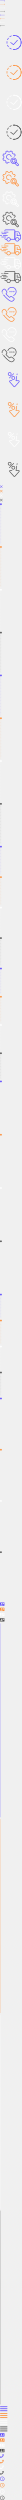
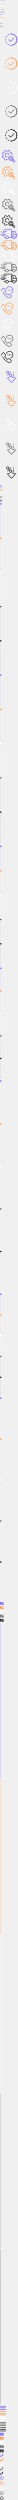
<svg xmlns="http://www.w3.org/2000/svg" xmlns:xlink="http://www.w3.org/1999/xlink">
  <symbol id="icon-arrow_left" viewBox="0 0 26 9">
    <path fill-rule="evenodd" clip-rule="evenodd" d="M22.36.964l3.002 3.182a.521.521 0 010 .708L22.36 8.036a.453.453 0 01-.667 0 .521.521 0 010-.708L23.89 5H.5V4h23.39l-2.197-2.328a.521.521 0 010-.708.453.453 0 01.667 0z" />
  </symbol>
  <symbol id="icon-arrow_right" viewBox="0 0 26 9">
    <path fill-rule="evenodd" clip-rule="evenodd" d="M3.64.964L.638 4.146a.521.521 0 000 .708L3.64 8.036a.453.453 0 00.667 0 .521.521 0 000-.708L2.11 5H25.5V4H2.11l2.197-2.328a.521.521 0 000-.708.453.453 0 00-.667 0z" />
  </symbol>
  <symbol id="icon-benefit_1" viewBox="0 0 150 150">
    <path fill-rule="evenodd" clip-rule="evenodd" d="M70.024 35.648a40.156 40.156 0 0110.39.027 1.773 1.773 0 11-.468 3.515 36.613 36.613 0 00-9.473-.024 1.773 1.773 0 11-.449-3.518zm-7.73 3.623a1.773 1.773 0 01-.965 2.314 36.203 36.203 0 00-8.203 4.717 1.773 1.773 0 01-2.153-2.817 39.748 39.748 0 019.007-5.179 1.773 1.773 0 012.314.965zm25.831.066a1.773 1.773 0 012.32-.952 39.75 39.75 0 018.98 5.225 1.773 1.773 0 11-2.169 2.806 36.2 36.2 0 00-8.178-4.76 1.773 1.773 0 01-.953-2.319zM46.096 50.491c.775.599.918 1.712.32 2.487a36.202 36.202 0 00-4.76 8.179 1.773 1.773 0 01-3.271-1.367 39.75 39.75 0 015.225-8.98 1.773 1.773 0 012.486-.319zm58.168.15a1.774 1.774 0 012.486.332 39.754 39.754 0 015.178 9.007 1.773 1.773 0 11-3.279 1.35 36.229 36.229 0 00-4.716-8.204 1.773 1.773 0 01.331-2.485zM37.666 68.297c.97.13 1.653 1.02 1.524 1.991a36.613 36.613 0 00-.025 9.473 1.773 1.773 0 11-3.517.45 40.156 40.156 0 01.027-10.39 1.773 1.773 0 011.991-1.524zm74.937.193a1.773 1.773 0 011.983 1.534 39.98 39.98 0 01.323 5.196 40.103 40.103 0 01-.35 5.194 1.772 1.772 0 11-3.514-.468c.206-1.549.314-3.13.318-4.735a36.649 36.649 0 00-.294-4.737 1.773 1.773 0 011.534-1.984zM39.271 87.94a1.773 1.773 0 012.314.965 36.203 36.203 0 004.717 8.203 1.773 1.773 0 01-2.817 2.153 39.751 39.751 0 01-5.179-9.006 1.773 1.773 0 01.965-2.315zm71.626.185a1.774 1.774 0 01.953 2.32 39.81 39.81 0 01-5.225 8.98 1.773 1.773 0 01-2.806-2.168 36.218 36.218 0 004.759-8.18 1.772 1.772 0 012.319-.952zm-60.406 16.013a1.772 1.772 0 012.487-.319 36.22 36.22 0 008.179 4.759 1.773 1.773 0 11-1.367 3.272 39.81 39.81 0 01-8.98-5.225 1.773 1.773 0 01-.32-2.487zm49.102.127c.595.777.446 1.89-.332 2.485a39.757 39.757 0 01-9.007 5.178 1.773 1.773 0 11-1.35-3.279 36.23 36.23 0 008.204-4.716 1.773 1.773 0 012.485.332zm-31.296 8.303a1.772 1.772 0 011.991-1.523c1.549.206 3.13.314 4.736.318a36.649 36.649 0 004.737-.294 1.773 1.773 0 01.45 3.517 39.98 39.98 0 01-5.197.323 39.928 39.928 0 01-5.194-.35 1.772 1.772 0 01-1.523-1.991z" />
    <path fill-rule="evenodd" clip-rule="evenodd" d="M111.703 90.766a39.783 39.783 0 00-.312-32.007 39.789 39.789 0 00-40.033-23.256 1.773 1.773 0 10.335 3.53 36.245 36.245 0 11.703 72.228 1.773 1.773 0 00-.267 3.536 39.788 39.788 0 0039.574-24.03z" />
    <path fill-rule="evenodd" clip-rule="evenodd" d="M94.521 61.917c.728.655.787 1.776.132 2.504L73.267 88.183a1.773 1.773 0 01-2.416.205L55.8 76.508a1.773 1.773 0 112.197-2.784l13.745 10.851L92.017 62.05a1.773 1.773 0 012.504-.132z" />
  </symbol>
  <symbol id="icon-benefit_2" viewBox="0 0 104 99">
    <path fill-rule="evenodd" clip-rule="evenodd" d="M72.628 61.736a6.287 6.287 0 100 12.575 6.287 6.287 0 000-12.575zm-9.833 6.288c0-5.431 4.403-9.834 9.833-9.834 5.431 0 9.834 4.403 9.834 9.834 0 5.43-4.403 9.833-9.834 9.833-5.43 0-9.833-4.403-9.833-9.834z" />
    <path fill-rule="evenodd" clip-rule="evenodd" d="M72.628 54.827c-7.288 0-13.196 5.908-13.196 13.196 0 7.288 5.908 13.196 13.196 13.196 7.288 0 13.196-5.908 13.196-13.196 0-7.288-5.908-13.196-13.196-13.196zM55.887 68.023c0-9.246 7.495-16.742 16.741-16.742 9.247 0 16.742 7.496 16.742 16.742s-7.495 16.742-16.742 16.742c-9.246 0-16.741-7.496-16.741-16.742z" />
    <path fill-rule="evenodd" clip-rule="evenodd" d="M79.921 84.338a3.546 3.546 0 010-5.014l4.007-4.007a3.546 3.546 0 015.014 0l11.567 11.567a3.545 3.545 0 010 5.014l-4.007 4.007a3.546 3.546 0 01-5.014 0L79.921 84.338zm6.514-6.513l-4.006 4.006 11.566 11.567 4.007-4.007-11.567-11.566zM29.656 20.175a3.546 3.546 0 012.1-3.842l5.541-2.376a3.546 3.546 0 014.167 1.044l3.23 4.04 7.432-.001 2.66-3.836a3.546 3.546 0 014.225-1.274l6.037 2.405a3.546 3.546 0 012.186 3.877l-.767 4.598 5.618 5.619 4.637-.773a3.546 3.546 0 013.842 2.101l2.374 5.541c.628 1.466.201 3.17-1.044 4.166l-4.704 3.763a1.773 1.773 0 11-2.215-2.77l4.704-3.762-2.375-5.541-4.636.773a3.546 3.546 0 01-3.09-.99l-5.618-5.62a3.546 3.546 0 01-.99-3.09l.766-4.598-6.037-2.405-2.66 3.836a3.546 3.546 0 01-2.913 1.526h-7.432a3.546 3.546 0 01-2.769-1.331l-3.23-4.039-5.541 2.376.772 4.635a3.545 3.545 0 01-.99 3.09l-5.618 5.619a3.545 3.545 0 01-3.09.99l-4.637-.772-2.374 5.541 4.038 3.23a3.546 3.546 0 011.33 2.77v7.507c0 1.077-.489 2.095-1.33 2.768l-4.038 3.232 2.374 5.54 4.636-.773c1.13-.188 2.28.181 3.09.99l5.62 5.62c.809.81 1.178 1.96.99 3.09l-.773 4.635 5.358 2.297 2.142-3.57a3.546 3.546 0 013.04-1.721H49.6a1.773 1.773 0 110 3.546h-5.905l-2.141 3.57a3.546 3.546 0 01-4.438 1.434l-5.358-2.297a3.546 3.546 0 01-2.1-3.842l.772-4.635-5.619-5.619-4.636.773a3.546 3.546 0 01-3.842-2.101l-2.374-5.54A3.546 3.546 0 0115 55.433l4.04-3.231v-7.508L15 41.464a3.546 3.546 0 01-1.043-4.166l2.374-5.541a3.546 3.546 0 013.842-2.101l4.636.773 5.619-5.619-.773-4.635z" />
    <path fill-rule="evenodd" clip-rule="evenodd" d="M43.176 33.46a14.44 14.44 0 0118.523 12.807 1.773 1.773 0 11-3.537.253 10.893 10.893 0 10-9.463 11.58 1.773 1.773 0 01.456 3.517 14.44 14.44 0 01-5.98-28.158z" />
  </symbol>
  <symbol id="icon-benefit_3" viewBox="0 0 113 64">
    <path fill-rule="evenodd" clip-rule="evenodd" d="M19.186 13.838c0-.98.794-1.773 1.773-1.773h22.406a1.773 1.773 0 110 3.546H20.959c-.98 0-1.773-.794-1.773-1.773zM8.845 22.455c0-.98.794-1.773 1.773-1.773h22.406a1.773 1.773 0 110 3.546H10.618c-.98 0-1.773-.794-1.773-1.773zM15.739 31.074c0-.98.794-1.773 1.773-1.773h22.406a1.773 1.773 0 110 3.546H17.512c-.98 0-1.773-.794-1.773-1.773zM7.121 39.69c0-.979.794-1.773 1.773-1.773H31.3a1.773 1.773 0 010 3.546H8.894c-.979 0-1.773-.794-1.773-1.773zM.227 31.074c0-.98.794-1.773 1.773-1.773h6.894a1.773 1.773 0 110 3.546H2c-.98 0-1.773-.794-1.773-1.773zM7.121 13.838c0-.98.794-1.773 1.773-1.773h3.447a1.773 1.773 0 110 3.546H8.894c-.979 0-1.773-.794-1.773-1.773zM77.786 10.34H98.05a5.32 5.32 0 014.758 2.94l9.361 18.722.187.793v15.413a5.319 5.319 0 01-5.319 5.319h-5.072v-3.546h5.072c.979 0 1.773-.794 1.773-1.773V33.214l-9.174-18.348c-.3-.601-.914-.98-1.586-.98H81.332V49.98h1.674v3.546h-5.22V10.34z" />
    <path fill-rule="evenodd" clip-rule="evenodd" d="M29.675 0a5.319 5.319 0 00-5.318 5.319v.763a1.773 1.773 0 103.546 0v-.763c0-.98.793-1.773 1.772-1.773h46.338c.98 0 1.773.794 1.773 1.773v44.664H56.892c-1.186-4.944-5.635-8.617-10.942-8.617-5.306 0-9.755 3.673-10.942 8.617h-5.333c-.979 0-1.773-.794-1.773-1.773v-.763a1.773 1.773 0 10-3.545 0v.763a5.319 5.319 0 005.318 5.318h5.06c.463 5.79 5.307 10.343 11.215 10.343 5.908 0 10.753-4.554 11.216-10.343h24.166V5.32A5.319 5.319 0 0076.013 0H29.675zm8.569 52.618a7.706 7.706 0 1115.413 0 7.706 7.706 0 01-15.413 0z" />
    <path fill-rule="evenodd" clip-rule="evenodd" d="M92.486 44.912a7.707 7.707 0 100 15.413 7.707 7.707 0 000-15.413zm-11.253 7.707c0-6.215 5.038-11.253 11.253-11.253 6.214 0 11.252 5.038 11.252 11.253 0 6.214-5.038 11.252-11.252 11.252-6.215 0-11.253-5.038-11.253-11.252zM91.624 18.959c.98 0 1.773.793 1.773 1.772v10.292h15.462a1.773 1.773 0 010 3.546H89.851V20.731c0-.979.794-1.773 1.773-1.773z" />
  </symbol>
  <symbol id="icon-benefit_4" viewBox="0 0 99 98">
    <path fill-rule="evenodd" clip-rule="evenodd" d="M13.71 45.845a1.773 1.773 0 012.437.588l.179.291a1.773 1.773 0 11-3.019 1.86l-.185-.302a1.773 1.773 0 01.588-2.437zm6.425 8.579a1.773 1.773 0 012.492.275l.223.277a1.773 1.773 0 01-2.77 2.215l-.22-.275a1.773 1.773 0 01.275-2.492z" />
    <path fill-rule="evenodd" clip-rule="evenodd" d="M17.323 27.184c-2.128 2.128-3.431 3.922-4.175 5.319-.805 1.512-.7 3.828.247 6.724a1.773 1.773 0 11-3.37 1.101c-1.016-3.108-1.524-6.642-.007-9.492.949-1.78 2.49-3.851 4.799-6.16 1.486-1.485 3.26-2.936 5.182-3.732 1.984-.821 4.253-.982 6.399.37.975.615 2.08 1.664 3.163 2.837 1.11 1.204 2.296 2.647 3.435 4.149 2.26 2.979 4.44 6.325 5.516 8.626 1.48 3.161-.285 5.989-1.733 7.759-.595.728-1.255 1.417-1.796 1.983-.145.152-.282.295-.407.428-.24.254-.432.466-.583.646l.053.077c.357.514.928 1.217 1.686 2.07 1.504 1.694 3.604 3.83 5.82 5.975 2.21 2.14 4.51 4.264 6.404 5.93a76.887 76.887 0 002.45 2.08c.522.42.88.685 1.09.826l.095-.067c.386-.286.806-.744 1.42-1.416l.247-.269c.674-.734 1.537-1.648 2.558-2.318 1.06-.696 2.403-1.203 3.986-.95 1.33.211 2.788.86 4.181 1.64 1.425.798 2.921 1.814 4.358 2.888 2.873 2.147 5.618 4.605 7.24 6.228 1.874 1.873 2.73 3.996 2.337 6.34-.365 2.175-1.765 4.225-3.584 6.187-2.06 2.221-4.623 4.422-6.864 5.458-6.14 2.84-13.138-.067-19.582-4.467-6.498-4.436-13.14-10.882-18.989-16.56l-.186-.18c-2.34-2.272-5.007-5.415-7.062-7.951a181.994 181.994 0 01-3.497-4.462l-.053-.07-.018-.024 1.404-1.053-1.404 1.053a1.773 1.773 0 012.837-2.126l.016.02.048.065.192.254c.169.221.415.543.724.944.62.802 1.494 1.917 2.506 3.167 2.039 2.515 4.595 5.521 6.776 7.638l.057.055c5.94 5.766 12.403 12.038 18.648 16.302 6.387 4.36 11.853 6.138 16.095 4.177 1.617-.748 3.805-2.551 5.752-4.65 1.684-1.817 2.498-3.234 2.687-4.365.162-.962-.086-1.984-1.347-3.245-1.51-1.51-4.128-3.856-6.855-5.894-1.363-1.019-2.725-1.939-3.969-2.636-1.275-.714-2.297-1.12-3.005-1.232-.456-.073-.913.04-1.484.413-.61.4-1.207 1.007-1.891 1.753l-.237.258c-.565.621-1.247 1.37-1.934 1.879-.842.622-2.208 1.251-3.71.446-.473-.253-1.127-.747-1.806-1.293-.721-.581-1.6-1.328-2.57-2.18a194.295 194.295 0 01-6.528-6.045c-2.242-2.171-4.415-4.378-6.005-6.169-.79-.89-1.47-1.715-1.948-2.403-.235-.339-.46-.7-.619-1.053-.08-.177-.166-.4-.218-.65a2.195 2.195 0 01.03-1.06c.16-.554.487-1.024.739-1.35.275-.354.607-.719.931-1.063.16-.17.321-.338.482-.506.529-.553 1.059-1.108 1.557-1.718 1.364-1.668 1.785-2.904 1.267-4.012-.921-1.969-2.93-5.085-5.13-7.985-1.09-1.438-2.202-2.789-3.215-3.887-1.041-1.128-1.887-1.888-2.45-2.242-.918-.58-1.92-.603-3.15-.094-1.293.536-2.678 1.61-4.033 2.964zm34.048 37.588l.01-.004a.042.042 0 01-.01.004zM43.456 28.582a21.267 21.267 0 1128.2 26.735 1.773 1.773 0 101.359 3.275A24.814 24.814 0 1040.113 27.4a1.773 1.773 0 003.343 1.182z" />
    <path fill-rule="evenodd" clip-rule="evenodd" d="M54.734 36.924a1.772 1.772 0 10-2.506-2.506 1.772 1.772 0 002.506 2.506zm1.253 1.253a3.545 3.545 0 10-5.013-5.013 3.545 3.545 0 005.013 5.013zM64.76 36.924a1.772 1.772 0 10-2.506-2.506 1.772 1.772 0 002.506 2.506zm1.253 1.253A3.545 3.545 0 1061 33.164a3.545 3.545 0 005.013 5.013zM74.786 36.923a1.772 1.772 0 10-2.506-2.505 1.772 1.772 0 002.506 2.505zm1.253 1.254a3.545 3.545 0 10-5.013-5.013 3.545 3.545 0 005.013 5.013z" />
  </symbol>
  <symbol id="icon-benefit_5" viewBox="0 0 150 150">
    <path fill-rule="evenodd" clip-rule="evenodd" d="M73.026 112.964a5.318 5.318 0 007.96 0l22.432-25.301c3.043-3.432.607-8.847-3.98-8.847h-11.7l3.534-21.549a1.773 1.773 0 10-3.499-.574l-4.21 25.668H99.44c1.528 0 2.34 1.806 1.326 2.95l-22.433 25.3a1.772 1.772 0 01-2.653 0l-22.433-25.3c-1.014-1.144-.202-2.95 1.326-2.95h9.408a1.773 1.773 0 000-3.545h-9.407c-4.587 0-7.023 5.415-3.98 8.847l22.433 25.301zm17.527-62.376c.966.161 1.88-.491 2.04-1.457l.815-4.885a1.773 1.773 0 10-3.498-.583l-.814 4.885c-.16.966.492 1.88 1.457 2.04zM51.769 50.992a6.223 6.223 0 100-12.446 6.223 6.223 0 000 12.446zm0 3.546c5.395 0 9.769-4.374 9.769-9.769 0-5.395-4.374-9.769-9.769-9.769C46.374 35 42 39.374 42 44.769c0 5.395 4.374 9.769 9.769 9.769z" />
    <path fill-rule="evenodd" clip-rule="evenodd" d="M71.307 72.158a6.223 6.223 0 100-12.446 6.223 6.223 0 000 12.446zm0 3.546c5.395 0 9.769-4.374 9.769-9.769 0-5.395-4.374-9.769-9.77-9.769-5.394 0-9.768 4.374-9.768 9.769 0 5.395 4.374 9.769 9.769 9.769z" />
    <path d="M72.372 41.453a1.628 1.628 0 012.302 2.303L51.23 67.2a1.628 1.628 0 01-2.302-2.303l23.444-23.444z" />
  </symbol>
  <symbol id="icon-close" viewBox="0 0 14 14">
    <path d="M14 1.41L12.59 0 7 5.59 1.41 0 0 1.41 5.59 7 0 12.59 1.41 14 7 8.41 12.59 14 14 12.59 8.41 7 14 1.41z" />
  </symbol>
  <symbol id="icon-element1" viewBox="0 0 10 219">
    <path d="M5.5 217.009a.5.5 0 00-1 0h1zm-1-3.981a.5.5 0 001 0h-1zm1-3.982a.5.5 0 00-1 0h1zm-1-3.981a.5.5 0 001 0h-1zm1-3.982a.5.5 0 00-1 0h1zm-1-3.981a.5.5 0 001 0h-1zm1-3.982a.5.5 0 00-1 0h1zm-1-3.981a.5.5 0 001 0h-1zm1-3.982a.5.5 0 00-1 0h1zm-1-3.981a.5.5 0 001 0h-1zm1-3.982a.5.5 0 00-1 0h1zm-1-3.981a.5.5 0 001 0h-1zm1-3.982a.5.5 0 00-1 0h1zm-1-3.981a.5.5 0 001 0h-1zm1-3.981a.5.5 0 10-1 0h1zm-1-3.982a.5.5 0 001 0h-1zm1-3.981a.5.5 0 10-1 0h1zm-1-3.982a.5.5 0 001 0h-1zm1-3.981a.5.5 0 10-1 0h1zm-1-3.982a.5.5 0 001 0h-1zm1-3.981a.5.5 0 10-1 0h1zm-1-3.982a.5.5 0 001 0h-1zm1-3.981a.5.5 0 00-1 0h1zm-1-3.982a.5.5 0 001 0h-1zm1-3.981a.5.5 0 00-1 0h1zm-1-3.982a.5.5 0 001 0h-1zm1-3.981a.5.5 0 00-1 0h1zm-1-3.982a.5.5 0 001 0h-1zm1-3.981a.5.5 0 00-1 0h1zm-1-3.982a.5.5 0 001 0h-1zm1-3.981a.5.5 0 10-1 0h1zm-1-3.982a.5.5 0 001 0h-1zm1-3.981a.5.5 0 00-1 0h1zm-1-3.982a.5.5 0 101 0h-1zm1-3.981a.5.5 0 10-1 0h1zm-1-3.982a.5.5 0 001 0h-1zm1-3.981a.5.5 0 00-1 0h1zm-1-3.982a.5.5 0 101 0h-1zm1-3.981a.5.5 0 10-1 0h1zm-1-3.981a.5.5 0 001 0h-1zm1-3.982a.5.5 0 00-1 0h1zm-1-3.981a.5.5 0 101 0h-1zm1-3.982a.5.5 0 10-1 0h1zm-1-3.981a.5.5 0 001 0h-1zm1-3.982a.5.5 0 00-1 0h1zm-1-3.981a.5.5 0 101 0h-1zm1-3.982a.5.5 0 10-1 0h1zm-1-3.981a.5.5 0 001 0h-1zm1-3.982a.5.5 0 00-1 0h1zm-1-3.981a.5.5 0 101 0h-1zm1-3.982a.5.5 0 10-1 0h1zm-1-3.981a.5.5 0 001 0h-1zm1-3.982a.5.5 0 00-1 0h1zm-1-3.981a.5.5 0 001 0h-1zM5.5 219v-1.991h-1V219h1zm0-5.972v-3.982h-1v3.982h1zm0-7.963v-3.982h-1v3.982h1zm0-7.963v-3.982h-1v3.982h1zm0-7.963v-3.982h-1v3.982h1zm0-7.963v-3.982h-1v3.982h1zm0-7.963v-3.982h-1v3.982h1zm0-7.963v-3.981h-1v3.981h1zm0-7.963v-3.981h-1v3.981h1zm0-7.963v-3.981h-1v3.981h1zm0-7.963v-3.981h-1v3.981h1zm0-7.963v-3.981h-1v3.981h1zm0-7.963v-3.981h-1v3.981h1zm0-7.963v-3.981h-1v3.981h1zm0-7.963v-3.981h-1v3.981h1zm0-7.963v-3.981h-1v3.981h1zm0-7.963v-3.981h-1v3.981h1zm0-7.963V81.64h-1v3.981h1zm0-7.963v-3.981h-1v3.981h1zm0-7.963v-3.981h-1v3.981h1zm0-7.963V57.75h-1v3.981h1zm0-7.962v-3.982h-1v3.982h1zm0-7.963v-3.982h-1v3.982h1zm0-7.963V33.86h-1v3.982h1zm0-7.963v-3.982h-1v3.982h1zm0-7.963v-3.982h-1v3.982h1zm0-7.963V9.972h-1v3.982h1zm0-7.963V4h-1v1.99h1z" fill-opacity="0.5" />
    <path d="M10 5A5 5 0 110 5a5 5 0 0110 0z" />
  </symbol>
  <symbol id="icon-element_1" viewBox="0 0 10 219">
    <path d="M5.5 217.009a.5.5 0 00-1 0h1zm-1-3.981a.5.5 0 001 0h-1zm1-3.982a.5.5 0 00-1 0h1zm-1-3.981a.5.5 0 001 0h-1zm1-3.982a.5.5 0 00-1 0h1zm-1-3.981a.5.5 0 001 0h-1zm1-3.982a.5.5 0 00-1 0h1zm-1-3.981a.5.5 0 001 0h-1zm1-3.982a.5.5 0 00-1 0h1zm-1-3.981a.5.5 0 001 0h-1zm1-3.982a.5.5 0 00-1 0h1zm-1-3.981a.5.5 0 001 0h-1zm1-3.982a.5.5 0 00-1 0h1zm-1-3.981a.5.5 0 001 0h-1zm1-3.981a.5.5 0 10-1 0h1zm-1-3.982a.5.5 0 001 0h-1zm1-3.981a.5.5 0 10-1 0h1zm-1-3.982a.5.5 0 001 0h-1zm1-3.981a.5.5 0 10-1 0h1zm-1-3.982a.5.5 0 001 0h-1zm1-3.981a.5.5 0 10-1 0h1zm-1-3.982a.5.5 0 001 0h-1zm1-3.981a.5.5 0 00-1 0h1zm-1-3.982a.5.5 0 001 0h-1zm1-3.981a.5.5 0 00-1 0h1zm-1-3.982a.5.5 0 001 0h-1zm1-3.981a.5.5 0 00-1 0h1zm-1-3.982a.5.5 0 001 0h-1zm1-3.981a.5.5 0 00-1 0h1zm-1-3.982a.5.5 0 001 0h-1zm1-3.981a.5.5 0 10-1 0h1zm-1-3.982a.5.5 0 001 0h-1zm1-3.981a.5.5 0 00-1 0h1zm-1-3.982a.5.5 0 101 0h-1zm1-3.981a.5.5 0 10-1 0h1zm-1-3.982a.5.5 0 001 0h-1zm1-3.981a.5.5 0 00-1 0h1zm-1-3.982a.5.5 0 101 0h-1zm1-3.981a.5.5 0 10-1 0h1zm-1-3.981a.5.5 0 001 0h-1zm1-3.982a.5.5 0 00-1 0h1zm-1-3.981a.5.5 0 101 0h-1zm1-3.982a.5.5 0 10-1 0h1zm-1-3.981a.5.5 0 001 0h-1zm1-3.982a.5.5 0 00-1 0h1zm-1-3.981a.5.5 0 101 0h-1zm1-3.982a.5.5 0 10-1 0h1zm-1-3.981a.5.5 0 001 0h-1zm1-3.982a.5.5 0 00-1 0h1zm-1-3.981a.5.5 0 101 0h-1zm1-3.982a.5.5 0 10-1 0h1zm-1-3.981a.5.5 0 001 0h-1zm1-3.982a.5.5 0 00-1 0h1zm-1-3.981a.5.5 0 001 0h-1zM5.5 219v-1.991h-1V219h1zm0-5.972v-3.982h-1v3.982h1zm0-7.963v-3.982h-1v3.982h1zm0-7.963v-3.982h-1v3.982h1zm0-7.963v-3.982h-1v3.982h1zm0-7.963v-3.982h-1v3.982h1zm0-7.963v-3.982h-1v3.982h1zm0-7.963v-3.981h-1v3.981h1zm0-7.963v-3.981h-1v3.981h1zm0-7.963v-3.981h-1v3.981h1zm0-7.963v-3.981h-1v3.981h1zm0-7.963v-3.981h-1v3.981h1zm0-7.963v-3.981h-1v3.981h1zm0-7.963v-3.981h-1v3.981h1zm0-7.963v-3.981h-1v3.981h1zm0-7.963v-3.981h-1v3.981h1zm0-7.963v-3.981h-1v3.981h1zm0-7.963V81.64h-1v3.981h1zm0-7.963v-3.981h-1v3.981h1zm0-7.963v-3.981h-1v3.981h1zm0-7.963V57.75h-1v3.981h1zm0-7.962v-3.982h-1v3.982h1zm0-7.963v-3.982h-1v3.982h1zm0-7.963V33.86h-1v3.982h1zm0-7.963v-3.982h-1v3.982h1zm0-7.963v-3.982h-1v3.982h1zm0-7.963V9.972h-1v3.982h1zm0-7.963V4h-1v1.99h1z" fill-opacity="0.5" />
    <path d="M10 5A5 5 0 110 5a5 5 0 0110 0z" />
  </symbol>
  <symbol id="icon-element_10" viewBox="0 0 10 153">
    <path d="M5.5 151.014a.5.5 0 00-1 0h1zm-1-3.972a.5.5 0 001 0h-1zm1-3.973a.5.5 0 00-1 0h1zm-1-3.972a.5.5 0 001 0h-1zm1-3.972a.5.5 0 00-1 0h1zm-1-3.972a.5.5 0 001 0h-1zm1-3.972a.5.5 0 10-1 0h1zm-1-3.973a.5.5 0 001 0h-1zm1-3.972a.5.5 0 00-1 0h1zm-1-3.972a.5.5 0 001 0h-1zm1-3.972a.5.5 0 00-1 0h1zm-1-3.973a.5.5 0 101 0h-1zm1-3.972a.5.5 0 00-1 0h1zm-1-3.972a.5.5 0 001 0h-1zm1-3.972a.5.5 0 10-1 0h1zm-1-3.972a.5.5 0 001 0h-1zm1-3.973a.5.5 0 00-1 0h1zm-1-3.972a.5.5 0 101 0h-1zm1-3.972a.5.5 0 00-1 0h1zm-1-3.972a.5.5 0 001 0h-1zm1-3.972a.5.5 0 10-1 0h1zm-1-3.973a.5.5 0 101 0h-1zm1-3.972a.5.5 0 00-1 0h1zm-1-3.972a.5.5 0 001 0h-1zm1-3.972a.5.5 0 10-1 0h1zm-1-3.973a.5.5 0 101 0h-1zm1-3.972a.5.5 0 00-1 0h1zm-1-3.972a.5.5 0 101 0h-1zm1-3.972a.5.5 0 10-1 0h1zm-1-3.973a.5.5 0 001 0h-1zm1-3.972a.5.5 0 00-1 0h1zm-1-3.972a.5.5 0 101 0h-1zm1-3.972a.5.5 0 00-1 0h1zm-1-3.972a.5.5 0 001 0h-1zm1-3.973a.5.5 0 00-1 0h1zm-1-3.972a.5.5 0 001 0h-1zM5.5 153v-1.986h-1V153h1zm0-5.958v-3.973h-1v3.973h1zm0-7.945v-3.972h-1v3.972h1zm0-7.944v-3.972h-1v3.972h1zm0-7.945v-3.972h-1v3.972h1zm0-7.944v-3.972h-1v3.972h1zm0-7.945v-3.972h-1v3.972h1zm0-7.944v-3.972h-1v3.972h1zm0-7.944v-3.973h-1v3.973h1zm0-7.945v-3.972h-1v3.972h1zm0-7.944V71.57h-1v3.972h1zm0-7.945v-3.972h-1v3.972h1zm0-7.944V55.68h-1v3.972h1zm0-7.945v-3.972h-1v3.972h1zm0-7.944v-3.972h-1v3.972h1zm0-7.945v-3.972h-1v3.972h1zm0-7.944v-3.972h-1v3.972h1zm0-7.944v-3.973h-1v3.973h1zm0-7.945V10h-1v1.986h1z" fill-opacity="0.5" />
    <circle cx="5" cy="5" r="5" />
  </symbol>
  <symbol id="icon-element_3" viewBox="0 0 10 141">
    <path d="M5.5 138.953a.5.5 0 00-1 0h1zm-1-4.094a.5.5 0 101 0h-1zm1-4.093a.5.5 0 10-1 0h1zm-1-4.094a.5.5 0 001 0h-1zm1-4.094a.5.5 0 00-1 0h1zm-1-4.094a.5.5 0 101 0h-1zm1-4.093a.5.5 0 10-1 0h1zm-1-4.094a.5.5 0 001 0h-1zm1-4.094a.5.5 0 00-1 0h1zm-1-4.094a.5.5 0 101 0h-1zm1-4.093a.5.5 0 00-1 0h1zm-1-4.094a.5.5 0 001 0h-1zm1-4.094a.5.5 0 00-1 0h1zm-1-4.094a.5.5 0 001 0h-1zm1-4.093a.5.5 0 00-1 0h1zm-1-4.094a.5.5 0 001 0h-1zm1-4.094a.5.5 0 00-1 0h1zm-1-4.094a.5.5 0 001 0h-1zm1-4.093a.5.5 0 00-1 0h1zm-1-4.094a.5.5 0 001 0h-1zm1-4.094a.5.5 0 00-1 0h1zm-1-4.094a.5.5 0 001 0h-1zm1-4.093a.5.5 0 00-1 0h1zm-1-4.094a.5.5 0 001 0h-1zm1-4.094a.5.5 0 00-1 0h1zm-1-4.094a.5.5 0 001 0h-1zm1-4.093a.5.5 0 00-1 0h1zm-1-4.094a.5.5 0 001 0h-1zm1-4.094a.5.5 0 00-1 0h1zm-1-4.094a.5.5 0 001 0h-1zm1-4.093a.5.5 0 00-1 0h1zm-1-4.094a.5.5 0 001 0h-1zM5.5 141v-2.047h-1V141h1zm0-6.141v-4.093h-1v4.093h1zm0-8.187v-4.094h-1v4.094h1zm0-8.188v-4.093h-1v4.093h1zm0-8.187v-4.094h-1v4.094h1zm0-8.188v-4.093h-1v4.093h1zm0-8.187v-4.094h-1v4.094h1zm0-8.188v-4.093h-1v4.093h1zm0-8.187v-4.094h-1v4.094h1zm0-8.188v-4.093h-1v4.093h1zm0-8.187v-4.094h-1v4.094h1zm0-8.188v-4.093h-1v4.093h1zm0-8.187v-4.094h-1v4.094h1zm0-8.188v-4.093h-1v4.093h1zm0-8.187v-4.094h-1v4.094h1zm0-8.188v-4.093h-1v4.093h1zm0-8.187V10h-1v2.047h1z" fill-opacity="0.5" />
    <circle cx="5" cy="5" r="5" />
  </symbol>
  <symbol id="icon-element_5" viewBox="0 0 10 275">
    <path d="M5 274V10" stroke-opacity="0.5" stroke-linecap="round" stroke-dasharray="4 4" />
    <circle cx="5" cy="5" r="5" />
  </symbol>
  <symbol id="icon-element_7" viewBox="0 0 10 129">
    <path d="M5.5 127.017a.5.5 0 00-1 0h1zm-1-3.967a.5.5 0 001 0h-1zm1-3.967a.5.5 0 00-1 0h1zm-1-3.966a.5.5 0 001 0h-1zm1-3.967a.5.5 0 00-1 0h1zm-1-3.967a.5.5 0 001 0h-1zm1-3.966a.5.5 0 00-1 0h1zm-1-3.967a.5.5 0 001 0h-1zm1-3.967a.5.5 0 00-1 0h1zm-1-3.966a.5.5 0 001 0h-1zm1-3.967a.5.5 0 00-1 0h1zm-1-3.967a.5.5 0 101 0h-1zm1-3.966a.5.5 0 10-1 0h1zm-1-3.967a.5.5 0 001 0h-1zm1-3.967a.5.5 0 00-1 0h1zm-1-3.966a.5.5 0 001 0h-1zm1-3.967a.5.5 0 00-1 0h1zm-1-3.967a.5.5 0 101 0h-1zm1-3.966a.5.5 0 10-1 0h1zm-1-3.967a.5.5 0 001 0h-1zm1-3.967a.5.5 0 00-1 0h1zm-1-3.966a.5.5 0 001 0h-1zm1-3.967a.5.5 0 00-1 0h1zm-1-3.967a.5.5 0 101 0h-1zm1-3.966a.5.5 0 10-1 0h1zm-1-3.967a.5.5 0 001 0h-1zm1-3.967a.5.5 0 00-1 0h1zm-1-3.966a.5.5 0 001 0h-1zm1-3.967a.5.5 0 00-1 0h1zm-1-3.967a.5.5 0 101 0h-1zM5.5 129v-1.983h-1V129h1zm0-5.95v-3.967h-1v3.967h1zm0-7.933v-3.967h-1v3.967h1zm0-7.934v-3.966h-1v3.966h1zm0-7.933v-3.967h-1v3.967h1zm0-7.933V87.35h-1v3.967h1zm0-7.934v-3.966h-1v3.966h1zm0-7.933v-3.967h-1v3.967h1zm0-7.933V63.55h-1v3.967h1zm0-7.934v-3.966h-1v3.966h1zm0-7.933v-3.967h-1v3.967h1zm0-7.933V39.75h-1v3.967h1zm0-7.934v-3.966h-1v3.966h1zm0-7.933v-3.967h-1v3.967h1zm0-7.933V15.95h-1v3.967h1zm0-7.934V10h-1v1.983h1z" fill-opacity="0.5" />
    <circle cx="5" cy="5" r="5" />
  </symbol>
  <symbol id="icon-element_9" viewBox="0 0 10 264">
    <path d="M5 263V9" stroke-opacity="0.5" stroke-linecap="round" stroke-dasharray="4 4" />
    <circle cx="5" cy="5" r="5" />
  </symbol>
  <symbol id="icon-e_mail" viewBox="0 0 24 18">
    <path fill-rule="evenodd" clip-rule="evenodd" d="M22 0H2C.9 0 0 .9 0 2v14c0 1.1.9 2 2 2h20c1.1 0 1.99-.9 1.99-2L24 2c0-1.1-.9-2-2-2zm-1 5V4l-3 2-3-2v1l3 2 3-2zM11 6c0-1.66-1.34-3-3-3S5 4.34 5 6s1.34 3 3 3 3-1.34 3-3zm-9 9v-1c0-2 4-3.1 6-3.1s6 1.1 6 3.1v1H2zm12-6h8V3h-8v6z" />
  </symbol>
  <symbol id="icon-line" viewBox="0 0 2 1037">
    <path fill-rule="evenodd" clip-rule="evenodd" d="M.5 1037V0h1v1037h-1z" />
  </symbol>
  <symbol id="icon-menu" viewBox="0 0 40 26">
    <path fill-rule="evenodd" clip-rule="evenodd" d="M.714 4.286V0h38.572v4.286H.714zM.714 15h38.572v-4.286H.714V15zm0 10.714h38.572V21.43H.714v4.285z" />
  </symbol>
  <symbol id="icon-phone" viewBox="0 0 24 18">
    <path fill-rule="evenodd" clip-rule="evenodd" d="M2 0h20c1.1 0 2 .9 2 2l-.01 14c0 1.1-.89 2-1.99 2H2c-1.1 0-2-.9-2-2V2C0 .9.9 0 2 0zm9 6c0-1.66-1.34-3-3-3S5 4.34 5 6s1.34 3 3 3 3-1.34 3-3zm-9 9v-1c0-2 4-3.1 6-3.1s6 1.1 6 3.1v1H2zm17.49-4h-1.64c-.22-.63-.35-1.3-.35-2s.13-1.37.35-2h1.64L21 5l-1.99-1.99A7.474 7.474 0 0016.28 7c-.18.64-.28 1.31-.28 2s.1 1.36.28 2a7.512 7.512 0 002.73 3.99L21 13l-1.51-2z" />
  </symbol>
  <symbol id="icon-phone_header" viewBox="0 0 20 20">
    <path d="M19.273.94L15.211.023a.949.949 0 00-1.074.531l-1.875 4.28a.902.902 0 00.27 1.07L14.898 7.8c-1.407 2.93-3.864 5.368-6.922 6.77l-1.938-2.315a.95.95 0 00-1.093-.264L.57 13.826a.923.923 0 00-.547 1.054l.937 3.975c.098.412.473.71.914.71C11.88 19.565 20 11.636 20 1.835a.92.92 0 00-.727-.895z" />
  </symbol>
  <symbol id="icon-schedule" viewBox="0 0 24 24">
    <path fill-rule="evenodd" clip-rule="evenodd" d="M11.988 0C5.364 0 0 5.376 0 12s5.364 12 11.988 12C18.624 24 24 18.624 24 12S18.624 0 11.988 0zM12 21.6A9.597 9.597 0 012.4 12c0-5.304 4.296-9.6 9.6-9.6 5.304 0 9.6 4.296 9.6 9.6 0 5.304-4.296 9.6-9.6 9.6zM10.8 6h1.8v6.3l5.4 3.204-.9 1.476-6.3-3.78V6z" />
  </symbol>
  <view id="icon-arrow_left-view-blue" viewBox="0 0 26 9" />
  <view id="icon-arrow_left-view-orange" viewBox="0 19 26 9" />
  <view id="icon-arrow_left-view-white" viewBox="0 38 26 9" />
  <view id="icon-arrow_left-view-dark" viewBox="0 57 26 9" />
-   <view id="icon-arrow_right-view-blue" viewBox="0 76 26 9" />
-   <view id="icon-arrow_right-view-orange" viewBox="0 95 26 9" />
-   <view id="icon-arrow_right-view-white" viewBox="0 114 26 9" />
-   <view id="icon-arrow_right-view-dark" viewBox="0 133 26 9" />
-   <view id="icon-benefit_1-view-blue" viewBox="0 152 150 150" />
-   <view id="icon-benefit_1-view-orange" viewBox="0 312 150 150" />
-   <view id="icon-benefit_1-view-white" viewBox="0 472 150 150" />
-   <view id="icon-benefit_1-view-dark" viewBox="0 632 150 150" />
-   <view id="icon-benefit_2-view-blue" viewBox="0 792 104 99" />
-   <view id="icon-benefit_2-view-orange" viewBox="0 901 104 99" />
-   <view id="icon-benefit_2-view-white" viewBox="0 1010 104 99" />
-   <view id="icon-benefit_2-view-dark" viewBox="0 1119 104 99" />
-   <view id="icon-benefit_3-view-blue" viewBox="0 1228 113 64" />
-   <view id="icon-benefit_3-view-orange" viewBox="0 1302 113 64" />
-   <view id="icon-benefit_3-view-white" viewBox="0 1376 113 64" />
-   <view id="icon-benefit_3-view-dark" viewBox="0 1450 113 64" />
-   <view id="icon-benefit_4-view-blue" viewBox="0 1524 99 98" />
-   <view id="icon-benefit_4-view-orange" viewBox="0 1632 99 98" />
-   <view id="icon-benefit_4-view-white" viewBox="0 1740 99 98" />
-   <view id="icon-benefit_4-view-dark" viewBox="0 1848 99 98" />
-   <view id="icon-benefit_5-view-blue" viewBox="0 1956 150 150" />
-   <view id="icon-benefit_5-view-orange" viewBox="0 2116 150 150" />
-   <view id="icon-benefit_5-view-white" viewBox="0 2276 150 150" />
-   <view id="icon-benefit_5-view-dark" viewBox="0 2436 150 150" />
-   <view id="icon-close-view-blue" viewBox="0 2596 14 14" />
-   <view id="icon-close-view-orange" viewBox="0 2620 14 14" />
-   <view id="icon-close-view-white" viewBox="0 2644 14 14" />
-   <view id="icon-close-view-dark" viewBox="0 2668 14 14" />
-   <view id="icon-element1-view-blue" viewBox="0 2692 10 219" />
-   <view id="icon-element1-view-orange" viewBox="0 2921 10 219" />
-   <view id="icon-element1-view-white" viewBox="0 3150 10 219" />
-   <view id="icon-element1-view-dark" viewBox="0 3379 10 219" />
-   <view id="icon-element_1-view-blue" viewBox="0 3608 10 219" />
-   <view id="icon-element_1-view-orange" viewBox="0 3837 10 219" />
-   <view id="icon-element_1-view-white" viewBox="0 4066 10 219" />
-   <view id="icon-element_1-view-dark" viewBox="0 4295 10 219" />
-   <view id="icon-element_10-view-blue" viewBox="0 4524 10 153" />
-   <view id="icon-element_10-view-orange" viewBox="0 4687 10 153" />
-   <view id="icon-element_10-view-white" viewBox="0 4850 10 153" />
-   <view id="icon-element_10-view-dark" viewBox="0 5013 10 153" />
-   <view id="icon-element_3-view-blue" viewBox="0 5176 10 141" />
-   <view id="icon-element_3-view-orange" viewBox="0 5327 10 141" />
-   <view id="icon-element_3-view-white" viewBox="0 5478 10 141" />
-   <view id="icon-element_3-view-dark" viewBox="0 5629 10 141" />
-   <view id="icon-element_5-view-blue" viewBox="0 5780 10 275" />
-   <view id="icon-element_5-view-orange" viewBox="0 6065 10 275" />
-   <view id="icon-element_5-view-white" viewBox="0 6350 10 275" />
-   <view id="icon-element_5-view-dark" viewBox="0 6635 10 275" />
-   <view id="icon-element_7-view-blue" viewBox="0 6920 10 129" />
-   <view id="icon-element_7-view-orange" viewBox="0 7059 10 129" />
-   <view id="icon-element_7-view-white" viewBox="0 7198 10 129" />
-   <view id="icon-element_7-view-dark" viewBox="0 7337 10 129" />
-   <view id="icon-element_9-view-blue" viewBox="0 7476 10 264" />
-   <view id="icon-element_9-view-orange" viewBox="0 7750 10 264" />
-   <view id="icon-element_9-view-white" viewBox="0 8024 10 264" />
-   <view id="icon-element_9-view-dark" viewBox="0 8298 10 264" />
-   <view id="icon-e_mail-view-blue" viewBox="0 8572 24 18" />
-   <view id="icon-e_mail-view-orange" viewBox="0 8600 24 18" />
-   <view id="icon-e_mail-view-white" viewBox="0 8628 24 18" />
-   <view id="icon-e_mail-view-dark" viewBox="0 8656 24 18" />
-   <view id="icon-line-view-blue" viewBox="0 8684 2 1037" />
-   <view id="icon-line-view-orange" viewBox="0 9731 2 1037" />
-   <view id="icon-line-view-white" viewBox="0 10778 2 1037" />
-   <view id="icon-line-view-dark" viewBox="0 11825 2 1037" />
-   <view id="icon-menu-view-blue" viewBox="0 12872 40 26" />
-   <view id="icon-menu-view-orange" viewBox="0 12908 40 26" />
-   <view id="icon-menu-view-white" viewBox="0 12944 40 26" />
-   <view id="icon-menu-view-dark" viewBox="0 12980 40 26" />
-   <view id="icon-phone-view-blue" viewBox="0 13016 24 18" />
-   <view id="icon-phone-view-orange" viewBox="0 13044 24 18" />
-   <view id="icon-phone-view-white" viewBox="0 13072 24 18" />
-   <view id="icon-phone-view-dark" viewBox="0 13100 24 18" />
-   <view id="icon-phone_header-view-blue" viewBox="0 13128 20 20" />
-   <view id="icon-phone_header-view-orange" viewBox="0 13158 20 20" />
-   <view id="icon-phone_header-view-white" viewBox="0 13188 20 20" />
-   <view id="icon-phone_header-view-dark" viewBox="0 13218 20 20" />
-   <view id="icon-schedule-view-blue" viewBox="0 13248 24 24" />
-   <view id="icon-schedule-view-orange" viewBox="0 13282 24 24" />
-   <view id="icon-schedule-view-white" viewBox="0 13316 24 24" />
-   <view id="icon-schedule-view-dark" viewBox="0 13350 24 24" />
+   <view id="icon-arrow_left-view-black" viewBox="0 76 26 9" />
+   <view id="icon-arrow_right-view-blue" viewBox="0 95 26 9" />
+   <view id="icon-arrow_right-view-orange" viewBox="0 114 26 9" />
+   <view id="icon-arrow_right-view-white" viewBox="0 133 26 9" />
+   <view id="icon-arrow_right-view-dark" viewBox="0 152 26 9" />
+   <view id="icon-arrow_right-view-black" viewBox="0 171 26 9" />
+   <view id="icon-benefit_1-view-blue" viewBox="0 190 150 150" />
+   <view id="icon-benefit_1-view-orange" viewBox="0 350 150 150" />
+   <view id="icon-benefit_1-view-white" viewBox="0 510 150 150" />
+   <view id="icon-benefit_1-view-dark" viewBox="0 670 150 150" />
+   <view id="icon-benefit_1-view-black" viewBox="0 830 150 150" />
+   <view id="icon-benefit_2-view-blue" viewBox="0 990 104 99" />
+   <view id="icon-benefit_2-view-orange" viewBox="0 1099 104 99" />
+   <view id="icon-benefit_2-view-white" viewBox="0 1208 104 99" />
+   <view id="icon-benefit_2-view-dark" viewBox="0 1317 104 99" />
+   <view id="icon-benefit_2-view-black" viewBox="0 1426 104 99" />
+   <view id="icon-benefit_3-view-blue" viewBox="0 1535 113 64" />
+   <view id="icon-benefit_3-view-orange" viewBox="0 1609 113 64" />
+   <view id="icon-benefit_3-view-white" viewBox="0 1683 113 64" />
+   <view id="icon-benefit_3-view-dark" viewBox="0 1757 113 64" />
+   <view id="icon-benefit_3-view-black" viewBox="0 1831 113 64" />
+   <view id="icon-benefit_4-view-blue" viewBox="0 1905 99 98" />
+   <view id="icon-benefit_4-view-orange" viewBox="0 2013 99 98" />
+   <view id="icon-benefit_4-view-white" viewBox="0 2121 99 98" />
+   <view id="icon-benefit_4-view-dark" viewBox="0 2229 99 98" />
+   <view id="icon-benefit_4-view-black" viewBox="0 2337 99 98" />
+   <view id="icon-benefit_5-view-blue" viewBox="0 2445 150 150" />
+   <view id="icon-benefit_5-view-orange" viewBox="0 2605 150 150" />
+   <view id="icon-benefit_5-view-white" viewBox="0 2765 150 150" />
+   <view id="icon-benefit_5-view-dark" viewBox="0 2925 150 150" />
+   <view id="icon-benefit_5-view-black" viewBox="0 3085 150 150" />
+   <view id="icon-close-view-blue" viewBox="0 3245 14 14" />
+   <view id="icon-close-view-orange" viewBox="0 3269 14 14" />
+   <view id="icon-close-view-white" viewBox="0 3293 14 14" />
+   <view id="icon-close-view-dark" viewBox="0 3317 14 14" />
+   <view id="icon-close-view-black" viewBox="0 3341 14 14" />
+   <view id="icon-element1-view-blue" viewBox="0 3365 10 219" />
+   <view id="icon-element1-view-orange" viewBox="0 3594 10 219" />
+   <view id="icon-element1-view-white" viewBox="0 3823 10 219" />
+   <view id="icon-element1-view-dark" viewBox="0 4052 10 219" />
+   <view id="icon-element1-view-black" viewBox="0 4281 10 219" />
+   <view id="icon-element_1-view-blue" viewBox="0 4510 10 219" />
+   <view id="icon-element_1-view-orange" viewBox="0 4739 10 219" />
+   <view id="icon-element_1-view-white" viewBox="0 4968 10 219" />
+   <view id="icon-element_1-view-dark" viewBox="0 5197 10 219" />
+   <view id="icon-element_1-view-black" viewBox="0 5426 10 219" />
+   <view id="icon-element_10-view-blue" viewBox="0 5655 10 153" />
+   <view id="icon-element_10-view-orange" viewBox="0 5818 10 153" />
+   <view id="icon-element_10-view-white" viewBox="0 5981 10 153" />
+   <view id="icon-element_10-view-dark" viewBox="0 6144 10 153" />
+   <view id="icon-element_10-view-black" viewBox="0 6307 10 153" />
+   <view id="icon-element_3-view-blue" viewBox="0 6470 10 141" />
+   <view id="icon-element_3-view-orange" viewBox="0 6621 10 141" />
+   <view id="icon-element_3-view-white" viewBox="0 6772 10 141" />
+   <view id="icon-element_3-view-dark" viewBox="0 6923 10 141" />
+   <view id="icon-element_3-view-black" viewBox="0 7074 10 141" />
+   <view id="icon-element_5-view-blue" viewBox="0 7225 10 275" />
+   <view id="icon-element_5-view-orange" viewBox="0 7510 10 275" />
+   <view id="icon-element_5-view-white" viewBox="0 7795 10 275" />
+   <view id="icon-element_5-view-dark" viewBox="0 8080 10 275" />
+   <view id="icon-element_5-view-black" viewBox="0 8365 10 275" />
+   <view id="icon-element_7-view-blue" viewBox="0 8650 10 129" />
+   <view id="icon-element_7-view-orange" viewBox="0 8789 10 129" />
+   <view id="icon-element_7-view-white" viewBox="0 8928 10 129" />
+   <view id="icon-element_7-view-dark" viewBox="0 9067 10 129" />
+   <view id="icon-element_7-view-black" viewBox="0 9206 10 129" />
+   <view id="icon-element_9-view-blue" viewBox="0 9345 10 264" />
+   <view id="icon-element_9-view-orange" viewBox="0 9619 10 264" />
+   <view id="icon-element_9-view-white" viewBox="0 9893 10 264" />
+   <view id="icon-element_9-view-dark" viewBox="0 10167 10 264" />
+   <view id="icon-element_9-view-black" viewBox="0 10441 10 264" />
+   <view id="icon-e_mail-view-blue" viewBox="0 10715 24 18" />
+   <view id="icon-e_mail-view-orange" viewBox="0 10743 24 18" />
+   <view id="icon-e_mail-view-white" viewBox="0 10771 24 18" />
+   <view id="icon-e_mail-view-dark" viewBox="0 10799 24 18" />
+   <view id="icon-e_mail-view-black" viewBox="0 10827 24 18" />
+   <view id="icon-line-view-blue" viewBox="0 10855 2 1037" />
+   <view id="icon-line-view-orange" viewBox="0 11902 2 1037" />
+   <view id="icon-line-view-white" viewBox="0 12949 2 1037" />
+   <view id="icon-line-view-dark" viewBox="0 13996 2 1037" />
+   <view id="icon-line-view-black" viewBox="0 15043 2 1037" />
+   <view id="icon-menu-view-blue" viewBox="0 16090 40 26" />
+   <view id="icon-menu-view-orange" viewBox="0 16126 40 26" />
+   <view id="icon-menu-view-white" viewBox="0 16162 40 26" />
+   <view id="icon-menu-view-dark" viewBox="0 16198 40 26" />
+   <view id="icon-menu-view-black" viewBox="0 16234 40 26" />
+   <view id="icon-phone-view-blue" viewBox="0 16270 24 18" />
+   <view id="icon-phone-view-orange" viewBox="0 16298 24 18" />
+   <view id="icon-phone-view-white" viewBox="0 16326 24 18" />
+   <view id="icon-phone-view-dark" viewBox="0 16354 24 18" />
+   <view id="icon-phone-view-black" viewBox="0 16382 24 18" />
+   <view id="icon-phone_header-view-blue" viewBox="0 16410 20 20" />
+   <view id="icon-phone_header-view-orange" viewBox="0 16440 20 20" />
+   <view id="icon-phone_header-view-white" viewBox="0 16470 20 20" />
+   <view id="icon-phone_header-view-dark" viewBox="0 16500 20 20" />
+   <view id="icon-phone_header-view-black" viewBox="0 16530 20 20" />
+   <view id="icon-schedule-view-blue" viewBox="0 16560 24 24" />
+   <view id="icon-schedule-view-orange" viewBox="0 16594 24 24" />
+   <view id="icon-schedule-view-white" viewBox="0 16628 24 24" />
+   <view id="icon-schedule-view-dark" viewBox="0 16662 24 24" />
+   <view id="icon-schedule-view-black" viewBox="0 16696 24 24" />
  <use xlink:href="#icon-arrow_left" x="0" y="0" width="26" height="9" style="fill:#614EFD" />
  <use xlink:href="#icon-arrow_left" x="0" y="19" width="26" height="9" style="fill:#FD8F3A" />
  <use xlink:href="#icon-arrow_left" x="0" y="38" width="26" height="9" style="fill:#ffffff" />
  <use xlink:href="#icon-arrow_left" x="0" y="57" width="26" height="9" style="fill:#525252" />
-   <use xlink:href="#icon-arrow_right" x="0" y="76" width="26" height="9" style="fill:#614EFD" />
-   <use xlink:href="#icon-arrow_right" x="0" y="95" width="26" height="9" style="fill:#FD8F3A" />
-   <use xlink:href="#icon-arrow_right" x="0" y="114" width="26" height="9" style="fill:#ffffff" />
-   <use xlink:href="#icon-arrow_right" x="0" y="133" width="26" height="9" style="fill:#525252" />
-   <use xlink:href="#icon-benefit_1" x="0" y="152" width="150" height="150" style="fill:#614EFD" />
-   <use xlink:href="#icon-benefit_1" x="0" y="312" width="150" height="150" style="fill:#FD8F3A" />
-   <use xlink:href="#icon-benefit_1" x="0" y="472" width="150" height="150" style="fill:#ffffff" />
-   <use xlink:href="#icon-benefit_1" x="0" y="632" width="150" height="150" style="fill:#525252" />
-   <use xlink:href="#icon-benefit_2" x="0" y="792" width="104" height="99" style="fill:#614EFD" />
-   <use xlink:href="#icon-benefit_2" x="0" y="901" width="104" height="99" style="fill:#FD8F3A" />
-   <use xlink:href="#icon-benefit_2" x="0" y="1010" width="104" height="99" style="fill:#ffffff" />
-   <use xlink:href="#icon-benefit_2" x="0" y="1119" width="104" height="99" style="fill:#525252" />
-   <use xlink:href="#icon-benefit_3" x="0" y="1228" width="113" height="64" style="fill:#614EFD" />
-   <use xlink:href="#icon-benefit_3" x="0" y="1302" width="113" height="64" style="fill:#FD8F3A" />
-   <use xlink:href="#icon-benefit_3" x="0" y="1376" width="113" height="64" style="fill:#ffffff" />
-   <use xlink:href="#icon-benefit_3" x="0" y="1450" width="113" height="64" style="fill:#525252" />
-   <use xlink:href="#icon-benefit_4" x="0" y="1524" width="99" height="98" style="fill:#614EFD" />
-   <use xlink:href="#icon-benefit_4" x="0" y="1632" width="99" height="98" style="fill:#FD8F3A" />
-   <use xlink:href="#icon-benefit_4" x="0" y="1740" width="99" height="98" style="fill:#ffffff" />
-   <use xlink:href="#icon-benefit_4" x="0" y="1848" width="99" height="98" style="fill:#525252" />
-   <use xlink:href="#icon-benefit_5" x="0" y="1956" width="150" height="150" style="fill:#614EFD" />
-   <use xlink:href="#icon-benefit_5" x="0" y="2116" width="150" height="150" style="fill:#FD8F3A" />
-   <use xlink:href="#icon-benefit_5" x="0" y="2276" width="150" height="150" style="fill:#ffffff" />
-   <use xlink:href="#icon-benefit_5" x="0" y="2436" width="150" height="150" style="fill:#525252" />
-   <use xlink:href="#icon-close" x="0" y="2596" width="14" height="14" style="fill:#614EFD" />
-   <use xlink:href="#icon-close" x="0" y="2620" width="14" height="14" style="fill:#FD8F3A" />
-   <use xlink:href="#icon-close" x="0" y="2644" width="14" height="14" style="fill:#ffffff" />
-   <use xlink:href="#icon-close" x="0" y="2668" width="14" height="14" style="fill:#525252" />
-   <use xlink:href="#icon-element1" x="0" y="2692" width="10" height="219" style="fill:#614EFD" />
-   <use xlink:href="#icon-element1" x="0" y="2921" width="10" height="219" style="fill:#FD8F3A" />
-   <use xlink:href="#icon-element1" x="0" y="3150" width="10" height="219" style="fill:#ffffff" />
-   <use xlink:href="#icon-element1" x="0" y="3379" width="10" height="219" style="fill:#525252" />
-   <use xlink:href="#icon-element_1" x="0" y="3608" width="10" height="219" style="fill:#614EFD" />
-   <use xlink:href="#icon-element_1" x="0" y="3837" width="10" height="219" style="fill:#FD8F3A" />
-   <use xlink:href="#icon-element_1" x="0" y="4066" width="10" height="219" style="fill:#ffffff" />
-   <use xlink:href="#icon-element_1" x="0" y="4295" width="10" height="219" style="fill:#525252" />
-   <use xlink:href="#icon-element_10" x="0" y="4524" width="10" height="153" style="fill:#614EFD" />
-   <use xlink:href="#icon-element_10" x="0" y="4687" width="10" height="153" style="fill:#FD8F3A" />
-   <use xlink:href="#icon-element_10" x="0" y="4850" width="10" height="153" style="fill:#ffffff" />
-   <use xlink:href="#icon-element_10" x="0" y="5013" width="10" height="153" style="fill:#525252" />
-   <use xlink:href="#icon-element_3" x="0" y="5176" width="10" height="141" style="fill:#614EFD" />
-   <use xlink:href="#icon-element_3" x="0" y="5327" width="10" height="141" style="fill:#FD8F3A" />
-   <use xlink:href="#icon-element_3" x="0" y="5478" width="10" height="141" style="fill:#ffffff" />
-   <use xlink:href="#icon-element_3" x="0" y="5629" width="10" height="141" style="fill:#525252" />
-   <use xlink:href="#icon-element_5" x="0" y="5780" width="10" height="275" style="fill:#614EFD" />
-   <use xlink:href="#icon-element_5" x="0" y="6065" width="10" height="275" style="fill:#FD8F3A" />
-   <use xlink:href="#icon-element_5" x="0" y="6350" width="10" height="275" style="fill:#ffffff" />
-   <use xlink:href="#icon-element_5" x="0" y="6635" width="10" height="275" style="fill:#525252" />
-   <use xlink:href="#icon-element_7" x="0" y="6920" width="10" height="129" style="fill:#614EFD" />
-   <use xlink:href="#icon-element_7" x="0" y="7059" width="10" height="129" style="fill:#FD8F3A" />
-   <use xlink:href="#icon-element_7" x="0" y="7198" width="10" height="129" style="fill:#ffffff" />
-   <use xlink:href="#icon-element_7" x="0" y="7337" width="10" height="129" style="fill:#525252" />
-   <use xlink:href="#icon-element_9" x="0" y="7476" width="10" height="264" style="fill:#614EFD" />
-   <use xlink:href="#icon-element_9" x="0" y="7750" width="10" height="264" style="fill:#FD8F3A" />
-   <use xlink:href="#icon-element_9" x="0" y="8024" width="10" height="264" style="fill:#ffffff" />
-   <use xlink:href="#icon-element_9" x="0" y="8298" width="10" height="264" style="fill:#525252" />
-   <use xlink:href="#icon-e_mail" x="0" y="8572" width="24" height="18" style="fill:#614EFD" />
-   <use xlink:href="#icon-e_mail" x="0" y="8600" width="24" height="18" style="fill:#FD8F3A" />
-   <use xlink:href="#icon-e_mail" x="0" y="8628" width="24" height="18" style="fill:#ffffff" />
-   <use xlink:href="#icon-e_mail" x="0" y="8656" width="24" height="18" style="fill:#525252" />
-   <use xlink:href="#icon-line" x="0" y="8684" width="2" height="1037" style="fill:#614EFD" />
-   <use xlink:href="#icon-line" x="0" y="9731" width="2" height="1037" style="fill:#FD8F3A" />
-   <use xlink:href="#icon-line" x="0" y="10778" width="2" height="1037" style="fill:#ffffff" />
-   <use xlink:href="#icon-line" x="0" y="11825" width="2" height="1037" style="fill:#525252" />
-   <use xlink:href="#icon-menu" x="0" y="12872" width="40" height="26" style="fill:#614EFD" />
-   <use xlink:href="#icon-menu" x="0" y="12908" width="40" height="26" style="fill:#FD8F3A" />
-   <use xlink:href="#icon-menu" x="0" y="12944" width="40" height="26" style="fill:#ffffff" />
-   <use xlink:href="#icon-menu" x="0" y="12980" width="40" height="26" style="fill:#525252" />
-   <use xlink:href="#icon-phone" x="0" y="13016" width="24" height="18" style="fill:#614EFD" />
-   <use xlink:href="#icon-phone" x="0" y="13044" width="24" height="18" style="fill:#FD8F3A" />
-   <use xlink:href="#icon-phone" x="0" y="13072" width="24" height="18" style="fill:#ffffff" />
-   <use xlink:href="#icon-phone" x="0" y="13100" width="24" height="18" style="fill:#525252" />
-   <use xlink:href="#icon-phone_header" x="0" y="13128" width="20" height="20" style="fill:#614EFD" />
-   <use xlink:href="#icon-phone_header" x="0" y="13158" width="20" height="20" style="fill:#FD8F3A" />
-   <use xlink:href="#icon-phone_header" x="0" y="13188" width="20" height="20" style="fill:#ffffff" />
-   <use xlink:href="#icon-phone_header" x="0" y="13218" width="20" height="20" style="fill:#525252" />
-   <use xlink:href="#icon-schedule" x="0" y="13248" width="24" height="24" style="fill:#614EFD" />
-   <use xlink:href="#icon-schedule" x="0" y="13282" width="24" height="24" style="fill:#FD8F3A" />
-   <use xlink:href="#icon-schedule" x="0" y="13316" width="24" height="24" style="fill:#ffffff" />
-   <use xlink:href="#icon-schedule" x="0" y="13350" width="24" height="24" style="fill:#525252" />
+   <use xlink:href="#icon-arrow_left" x="0" y="76" width="26" height="9" style="fill:#000000" />
+   <use xlink:href="#icon-arrow_right" x="0" y="95" width="26" height="9" style="fill:#614EFD" />
+   <use xlink:href="#icon-arrow_right" x="0" y="114" width="26" height="9" style="fill:#FD8F3A" />
+   <use xlink:href="#icon-arrow_right" x="0" y="133" width="26" height="9" style="fill:#ffffff" />
+   <use xlink:href="#icon-arrow_right" x="0" y="152" width="26" height="9" style="fill:#525252" />
+   <use xlink:href="#icon-arrow_right" x="0" y="171" width="26" height="9" style="fill:#000000" />
+   <use xlink:href="#icon-benefit_1" x="0" y="190" width="150" height="150" style="fill:#614EFD" />
+   <use xlink:href="#icon-benefit_1" x="0" y="350" width="150" height="150" style="fill:#FD8F3A" />
+   <use xlink:href="#icon-benefit_1" x="0" y="510" width="150" height="150" style="fill:#ffffff" />
+   <use xlink:href="#icon-benefit_1" x="0" y="670" width="150" height="150" style="fill:#525252" />
+   <use xlink:href="#icon-benefit_1" x="0" y="830" width="150" height="150" style="fill:#000000" />
+   <use xlink:href="#icon-benefit_2" x="0" y="990" width="104" height="99" style="fill:#614EFD" />
+   <use xlink:href="#icon-benefit_2" x="0" y="1099" width="104" height="99" style="fill:#FD8F3A" />
+   <use xlink:href="#icon-benefit_2" x="0" y="1208" width="104" height="99" style="fill:#ffffff" />
+   <use xlink:href="#icon-benefit_2" x="0" y="1317" width="104" height="99" style="fill:#525252" />
+   <use xlink:href="#icon-benefit_2" x="0" y="1426" width="104" height="99" style="fill:#000000" />
+   <use xlink:href="#icon-benefit_3" x="0" y="1535" width="113" height="64" style="fill:#614EFD" />
+   <use xlink:href="#icon-benefit_3" x="0" y="1609" width="113" height="64" style="fill:#FD8F3A" />
+   <use xlink:href="#icon-benefit_3" x="0" y="1683" width="113" height="64" style="fill:#ffffff" />
+   <use xlink:href="#icon-benefit_3" x="0" y="1757" width="113" height="64" style="fill:#525252" />
+   <use xlink:href="#icon-benefit_3" x="0" y="1831" width="113" height="64" style="fill:#000000" />
+   <use xlink:href="#icon-benefit_4" x="0" y="1905" width="99" height="98" style="fill:#614EFD" />
+   <use xlink:href="#icon-benefit_4" x="0" y="2013" width="99" height="98" style="fill:#FD8F3A" />
+   <use xlink:href="#icon-benefit_4" x="0" y="2121" width="99" height="98" style="fill:#ffffff" />
+   <use xlink:href="#icon-benefit_4" x="0" y="2229" width="99" height="98" style="fill:#525252" />
+   <use xlink:href="#icon-benefit_4" x="0" y="2337" width="99" height="98" style="fill:#000000" />
+   <use xlink:href="#icon-benefit_5" x="0" y="2445" width="150" height="150" style="fill:#614EFD" />
+   <use xlink:href="#icon-benefit_5" x="0" y="2605" width="150" height="150" style="fill:#FD8F3A" />
+   <use xlink:href="#icon-benefit_5" x="0" y="2765" width="150" height="150" style="fill:#ffffff" />
+   <use xlink:href="#icon-benefit_5" x="0" y="2925" width="150" height="150" style="fill:#525252" />
+   <use xlink:href="#icon-benefit_5" x="0" y="3085" width="150" height="150" style="fill:#000000" />
+   <use xlink:href="#icon-close" x="0" y="3245" width="14" height="14" style="fill:#614EFD" />
+   <use xlink:href="#icon-close" x="0" y="3269" width="14" height="14" style="fill:#FD8F3A" />
+   <use xlink:href="#icon-close" x="0" y="3293" width="14" height="14" style="fill:#ffffff" />
+   <use xlink:href="#icon-close" x="0" y="3317" width="14" height="14" style="fill:#525252" />
+   <use xlink:href="#icon-close" x="0" y="3341" width="14" height="14" style="fill:#000000" />
+   <use xlink:href="#icon-element1" x="0" y="3365" width="10" height="219" style="fill:#614EFD" />
+   <use xlink:href="#icon-element1" x="0" y="3594" width="10" height="219" style="fill:#FD8F3A" />
+   <use xlink:href="#icon-element1" x="0" y="3823" width="10" height="219" style="fill:#ffffff" />
+   <use xlink:href="#icon-element1" x="0" y="4052" width="10" height="219" style="fill:#525252" />
+   <use xlink:href="#icon-element1" x="0" y="4281" width="10" height="219" style="fill:#000000" />
+   <use xlink:href="#icon-element_1" x="0" y="4510" width="10" height="219" style="fill:#614EFD" />
+   <use xlink:href="#icon-element_1" x="0" y="4739" width="10" height="219" style="fill:#FD8F3A" />
+   <use xlink:href="#icon-element_1" x="0" y="4968" width="10" height="219" style="fill:#ffffff" />
+   <use xlink:href="#icon-element_1" x="0" y="5197" width="10" height="219" style="fill:#525252" />
+   <use xlink:href="#icon-element_1" x="0" y="5426" width="10" height="219" style="fill:#000000" />
+   <use xlink:href="#icon-element_10" x="0" y="5655" width="10" height="153" style="fill:#614EFD" />
+   <use xlink:href="#icon-element_10" x="0" y="5818" width="10" height="153" style="fill:#FD8F3A" />
+   <use xlink:href="#icon-element_10" x="0" y="5981" width="10" height="153" style="fill:#ffffff" />
+   <use xlink:href="#icon-element_10" x="0" y="6144" width="10" height="153" style="fill:#525252" />
+   <use xlink:href="#icon-element_10" x="0" y="6307" width="10" height="153" style="fill:#000000" />
+   <use xlink:href="#icon-element_3" x="0" y="6470" width="10" height="141" style="fill:#614EFD" />
+   <use xlink:href="#icon-element_3" x="0" y="6621" width="10" height="141" style="fill:#FD8F3A" />
+   <use xlink:href="#icon-element_3" x="0" y="6772" width="10" height="141" style="fill:#ffffff" />
+   <use xlink:href="#icon-element_3" x="0" y="6923" width="10" height="141" style="fill:#525252" />
+   <use xlink:href="#icon-element_3" x="0" y="7074" width="10" height="141" style="fill:#000000" />
+   <use xlink:href="#icon-element_5" x="0" y="7225" width="10" height="275" style="fill:#614EFD" />
+   <use xlink:href="#icon-element_5" x="0" y="7510" width="10" height="275" style="fill:#FD8F3A" />
+   <use xlink:href="#icon-element_5" x="0" y="7795" width="10" height="275" style="fill:#ffffff" />
+   <use xlink:href="#icon-element_5" x="0" y="8080" width="10" height="275" style="fill:#525252" />
+   <use xlink:href="#icon-element_5" x="0" y="8365" width="10" height="275" style="fill:#000000" />
+   <use xlink:href="#icon-element_7" x="0" y="8650" width="10" height="129" style="fill:#614EFD" />
+   <use xlink:href="#icon-element_7" x="0" y="8789" width="10" height="129" style="fill:#FD8F3A" />
+   <use xlink:href="#icon-element_7" x="0" y="8928" width="10" height="129" style="fill:#ffffff" />
+   <use xlink:href="#icon-element_7" x="0" y="9067" width="10" height="129" style="fill:#525252" />
+   <use xlink:href="#icon-element_7" x="0" y="9206" width="10" height="129" style="fill:#000000" />
+   <use xlink:href="#icon-element_9" x="0" y="9345" width="10" height="264" style="fill:#614EFD" />
+   <use xlink:href="#icon-element_9" x="0" y="9619" width="10" height="264" style="fill:#FD8F3A" />
+   <use xlink:href="#icon-element_9" x="0" y="9893" width="10" height="264" style="fill:#ffffff" />
+   <use xlink:href="#icon-element_9" x="0" y="10167" width="10" height="264" style="fill:#525252" />
+   <use xlink:href="#icon-element_9" x="0" y="10441" width="10" height="264" style="fill:#000000" />
+   <use xlink:href="#icon-e_mail" x="0" y="10715" width="24" height="18" style="fill:#614EFD" />
+   <use xlink:href="#icon-e_mail" x="0" y="10743" width="24" height="18" style="fill:#FD8F3A" />
+   <use xlink:href="#icon-e_mail" x="0" y="10771" width="24" height="18" style="fill:#ffffff" />
+   <use xlink:href="#icon-e_mail" x="0" y="10799" width="24" height="18" style="fill:#525252" />
+   <use xlink:href="#icon-e_mail" x="0" y="10827" width="24" height="18" style="fill:#000000" />
+   <use xlink:href="#icon-line" x="0" y="10855" width="2" height="1037" style="fill:#614EFD" />
+   <use xlink:href="#icon-line" x="0" y="11902" width="2" height="1037" style="fill:#FD8F3A" />
+   <use xlink:href="#icon-line" x="0" y="12949" width="2" height="1037" style="fill:#ffffff" />
+   <use xlink:href="#icon-line" x="0" y="13996" width="2" height="1037" style="fill:#525252" />
+   <use xlink:href="#icon-line" x="0" y="15043" width="2" height="1037" style="fill:#000000" />
+   <use xlink:href="#icon-menu" x="0" y="16090" width="40" height="26" style="fill:#614EFD" />
+   <use xlink:href="#icon-menu" x="0" y="16126" width="40" height="26" style="fill:#FD8F3A" />
+   <use xlink:href="#icon-menu" x="0" y="16162" width="40" height="26" style="fill:#ffffff" />
+   <use xlink:href="#icon-menu" x="0" y="16198" width="40" height="26" style="fill:#525252" />
+   <use xlink:href="#icon-menu" x="0" y="16234" width="40" height="26" style="fill:#000000" />
+   <use xlink:href="#icon-phone" x="0" y="16270" width="24" height="18" style="fill:#614EFD" />
+   <use xlink:href="#icon-phone" x="0" y="16298" width="24" height="18" style="fill:#FD8F3A" />
+   <use xlink:href="#icon-phone" x="0" y="16326" width="24" height="18" style="fill:#ffffff" />
+   <use xlink:href="#icon-phone" x="0" y="16354" width="24" height="18" style="fill:#525252" />
+   <use xlink:href="#icon-phone" x="0" y="16382" width="24" height="18" style="fill:#000000" />
+   <use xlink:href="#icon-phone_header" x="0" y="16410" width="20" height="20" style="fill:#614EFD" />
+   <use xlink:href="#icon-phone_header" x="0" y="16440" width="20" height="20" style="fill:#FD8F3A" />
+   <use xlink:href="#icon-phone_header" x="0" y="16470" width="20" height="20" style="fill:#ffffff" />
+   <use xlink:href="#icon-phone_header" x="0" y="16500" width="20" height="20" style="fill:#525252" />
+   <use xlink:href="#icon-phone_header" x="0" y="16530" width="20" height="20" style="fill:#000000" />
+   <use xlink:href="#icon-schedule" x="0" y="16560" width="24" height="24" style="fill:#614EFD" />
+   <use xlink:href="#icon-schedule" x="0" y="16594" width="24" height="24" style="fill:#FD8F3A" />
+   <use xlink:href="#icon-schedule" x="0" y="16628" width="24" height="24" style="fill:#ffffff" />
+   <use xlink:href="#icon-schedule" x="0" y="16662" width="24" height="24" style="fill:#525252" />
+   <use xlink:href="#icon-schedule" x="0" y="16696" width="24" height="24" style="fill:#000000" />
</svg>
